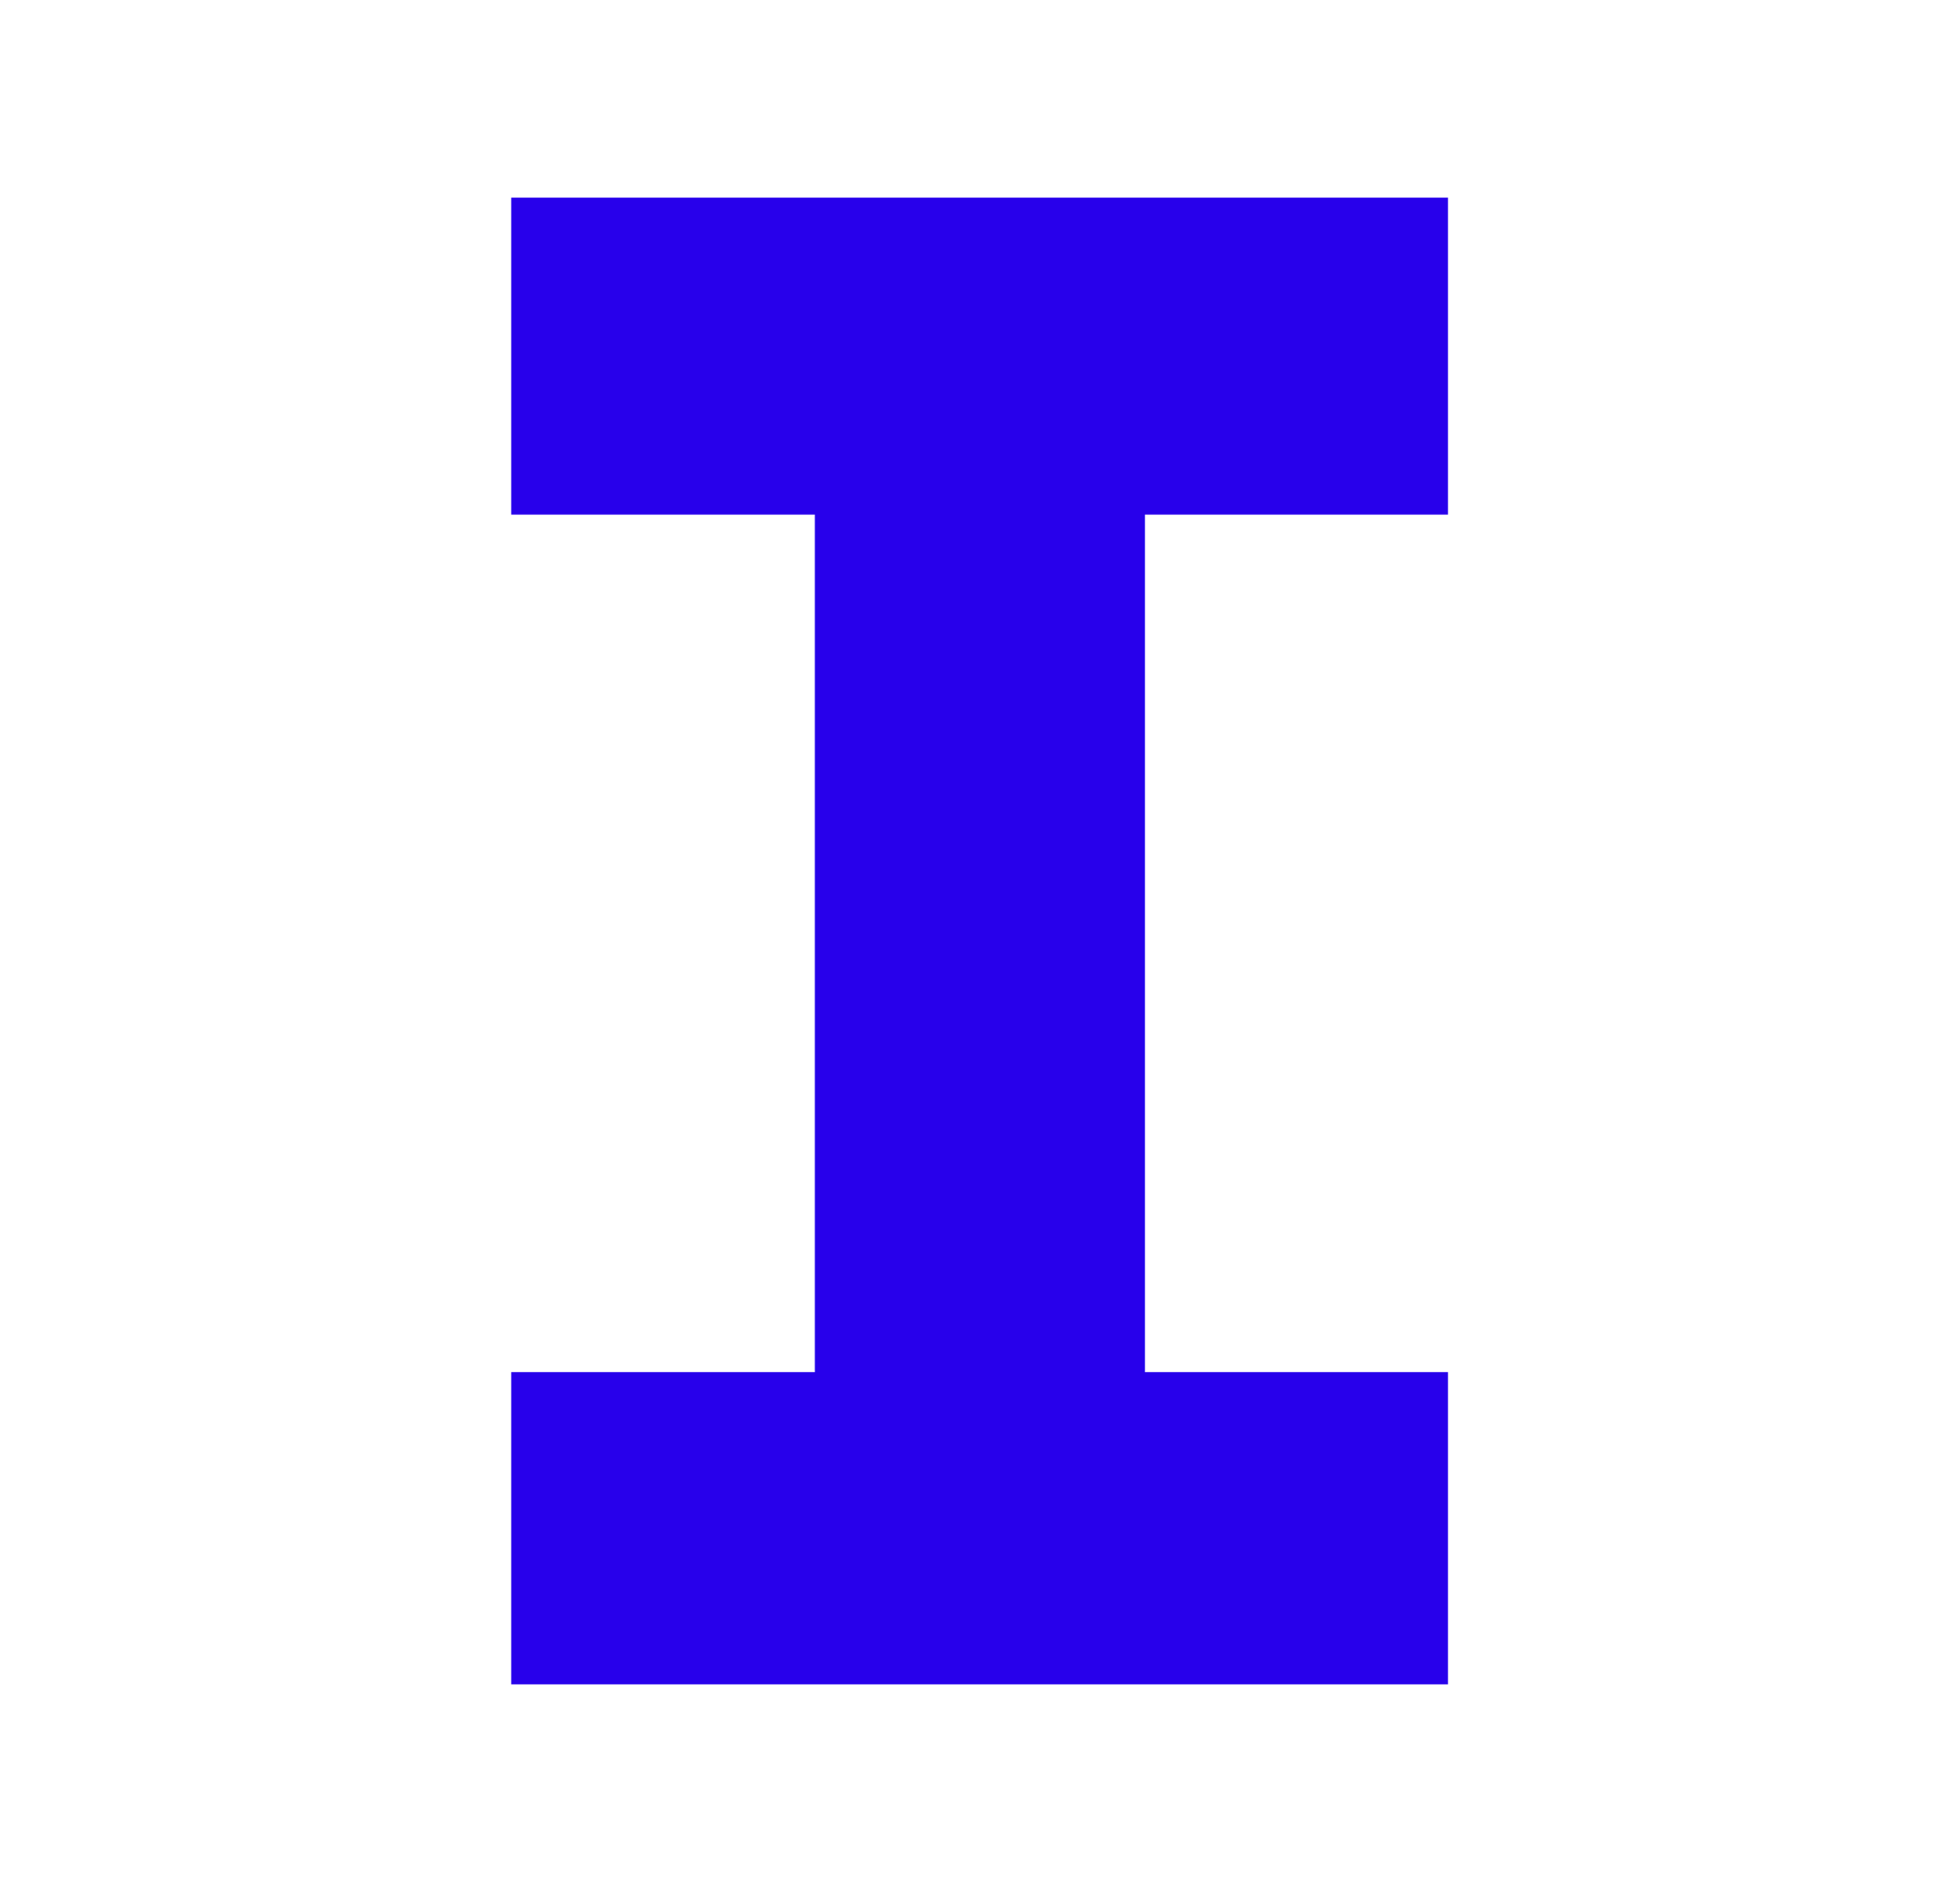
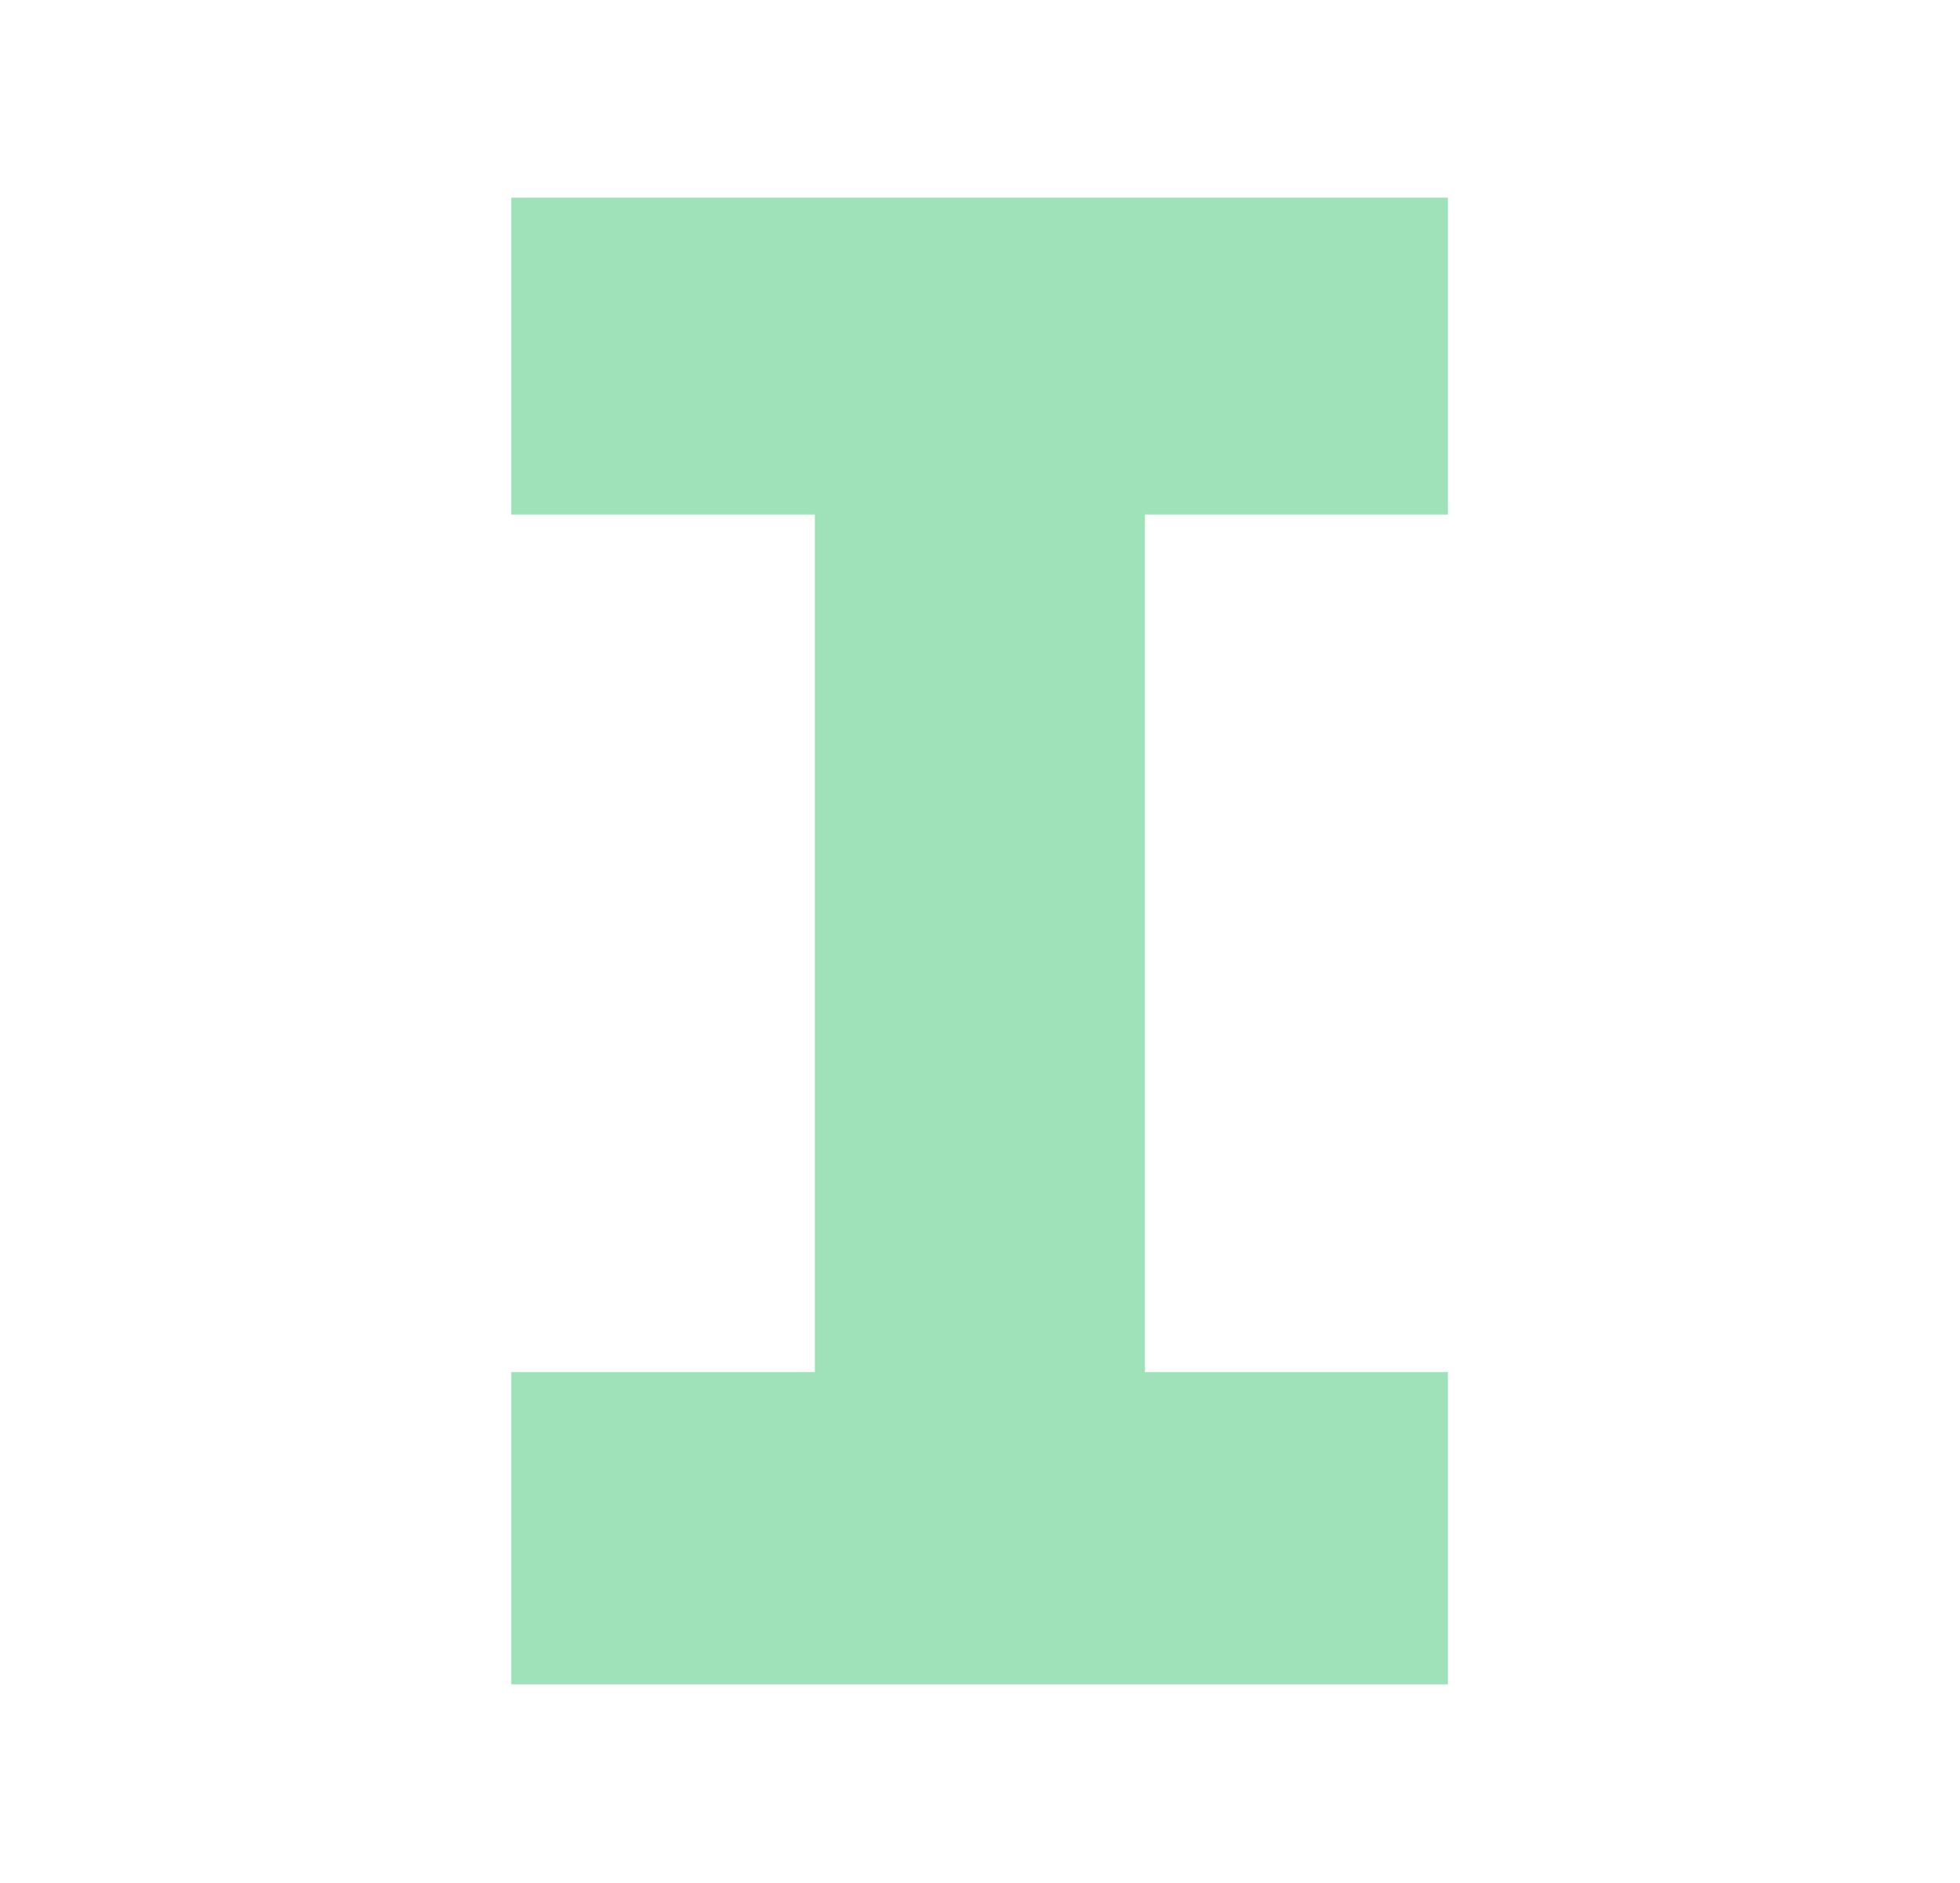
<svg xmlns="http://www.w3.org/2000/svg" id="Layer_1" data-name="Layer 1" viewBox="0 0 74.54 71.62">
-   <g id="I">
-     <path id="Shape" d="M55.09,52.21H43.56V19.58H55.09V7.52H19.45V19.58H31V52.21H19.45V64.09H55.09Z" fill="#2800eb" />
-   </g>
+   <path id="Shape" d="M55.09,52.21H43.56V19.58H55.09V7.52H19.45V19.58H31V52.21H19.45V64.09H55.09Z" fill="#9fe2ba" />
</svg>
